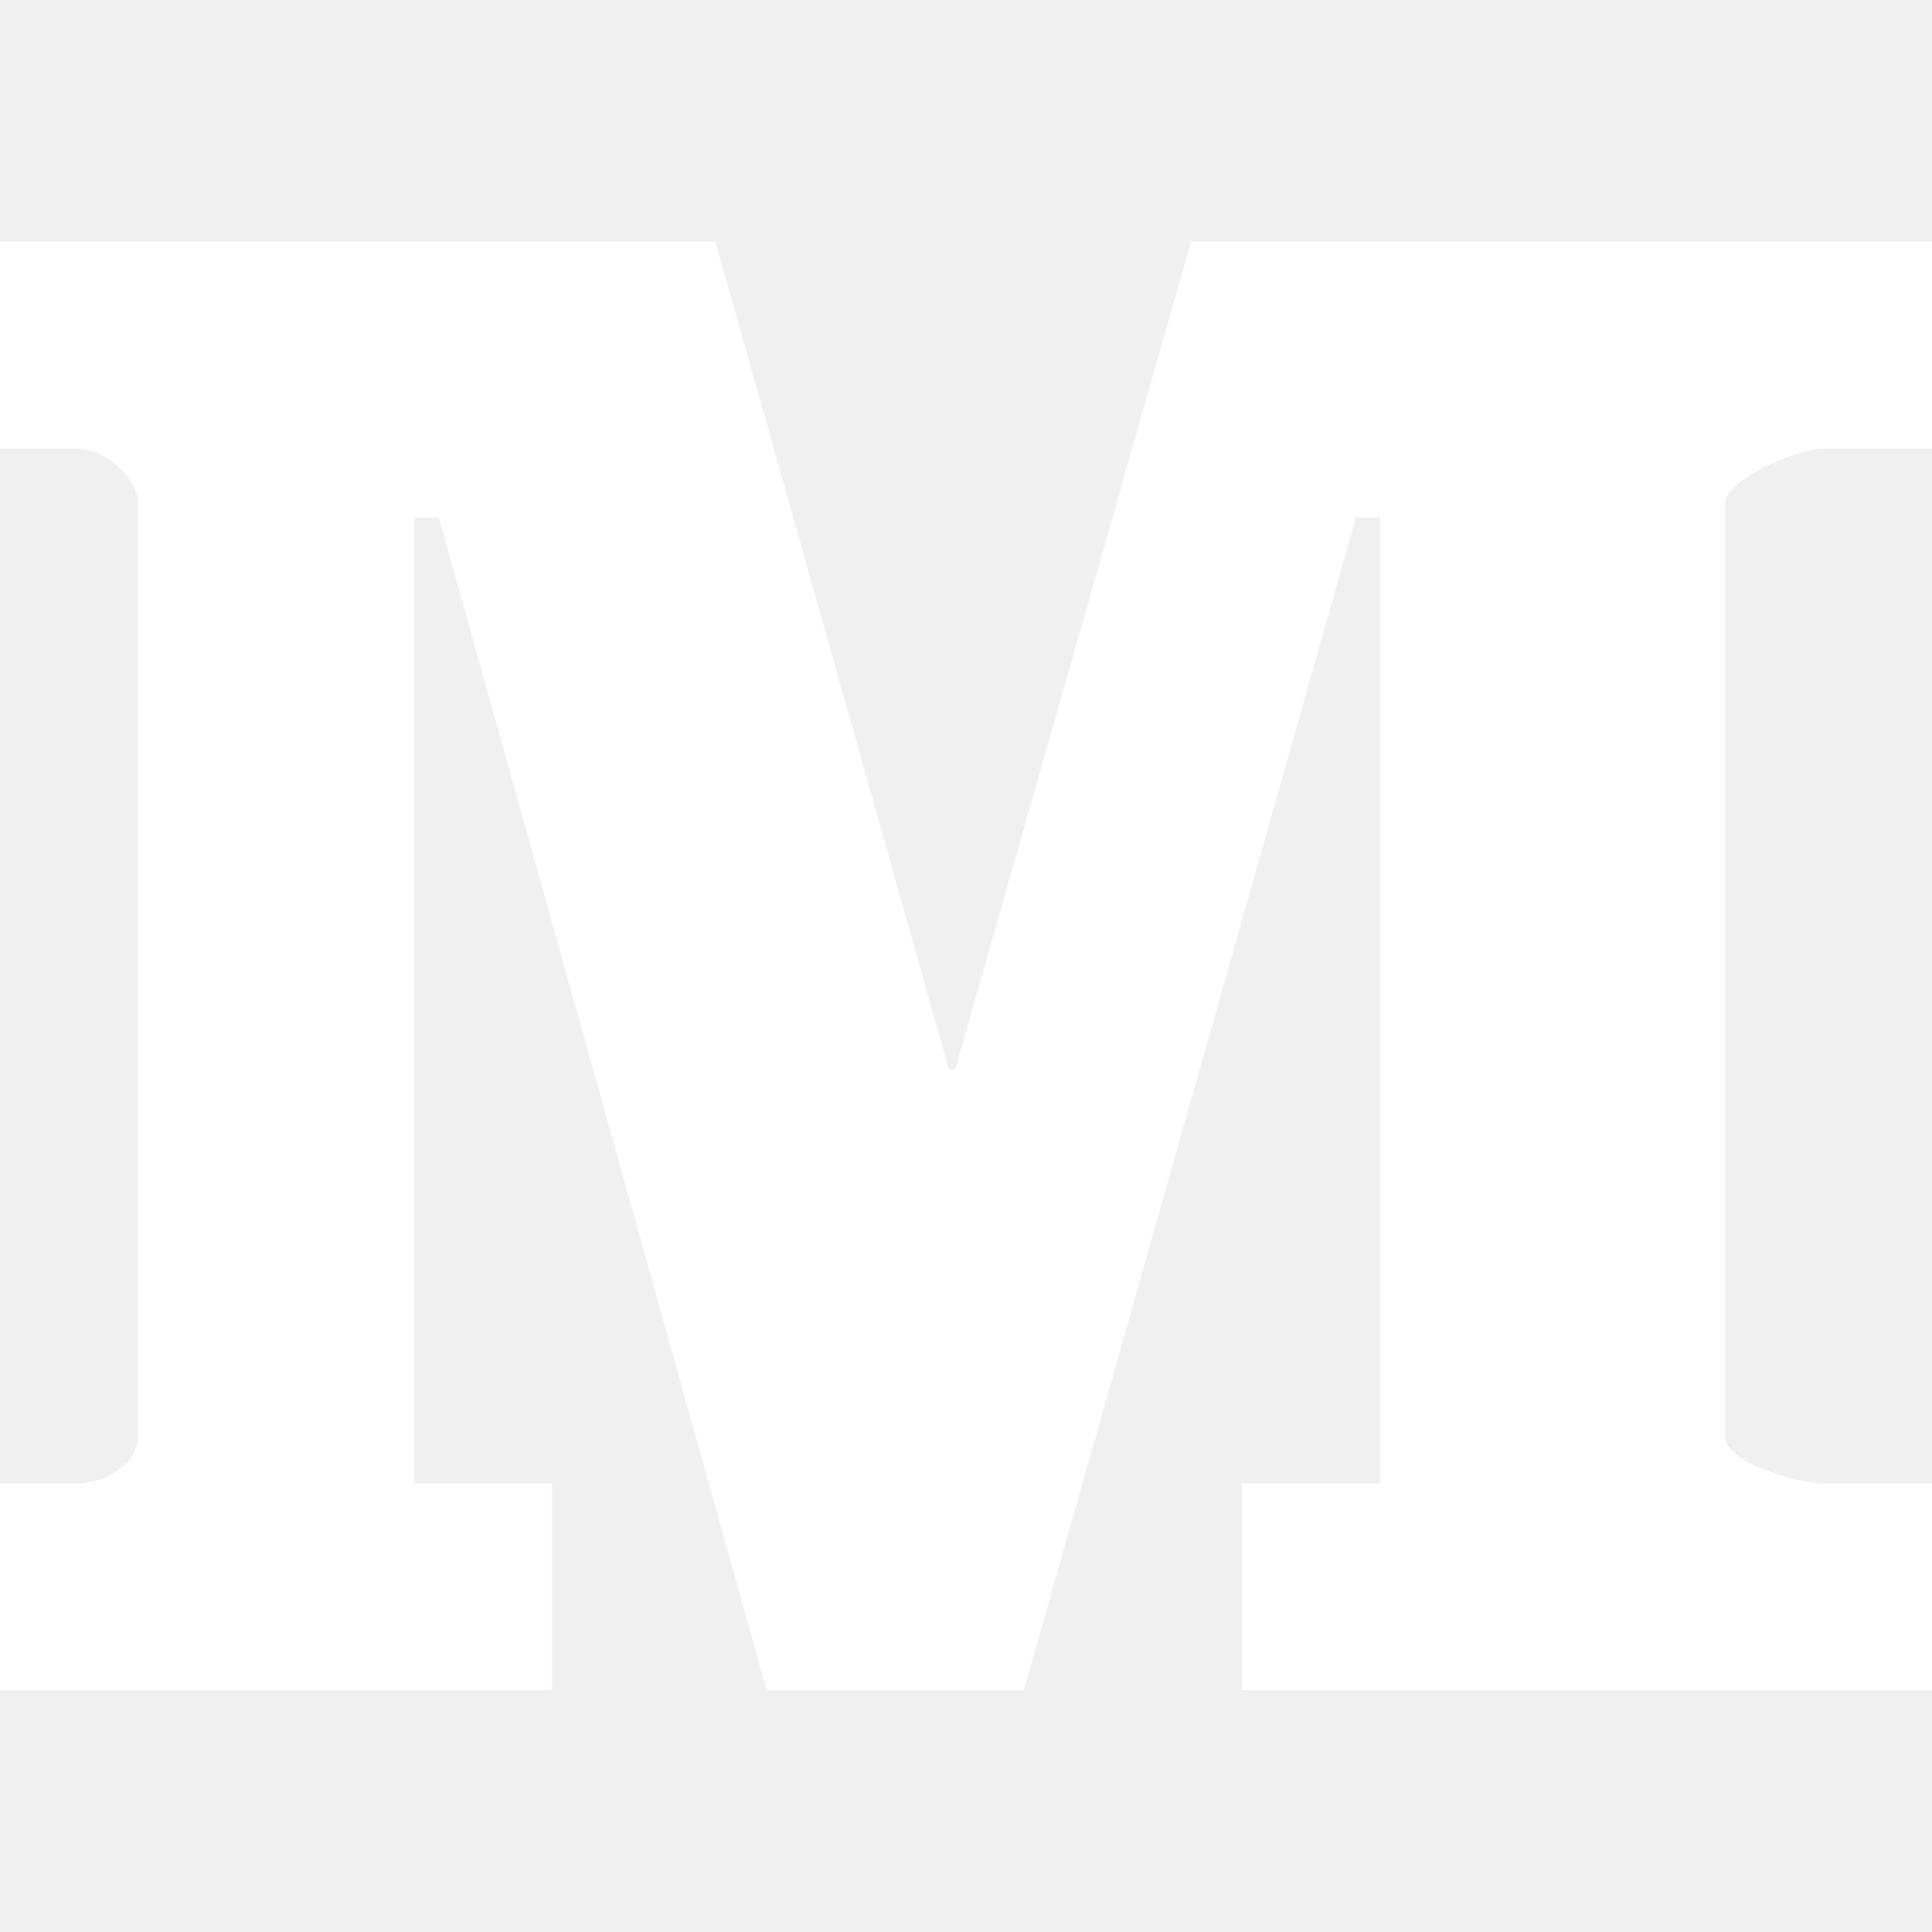
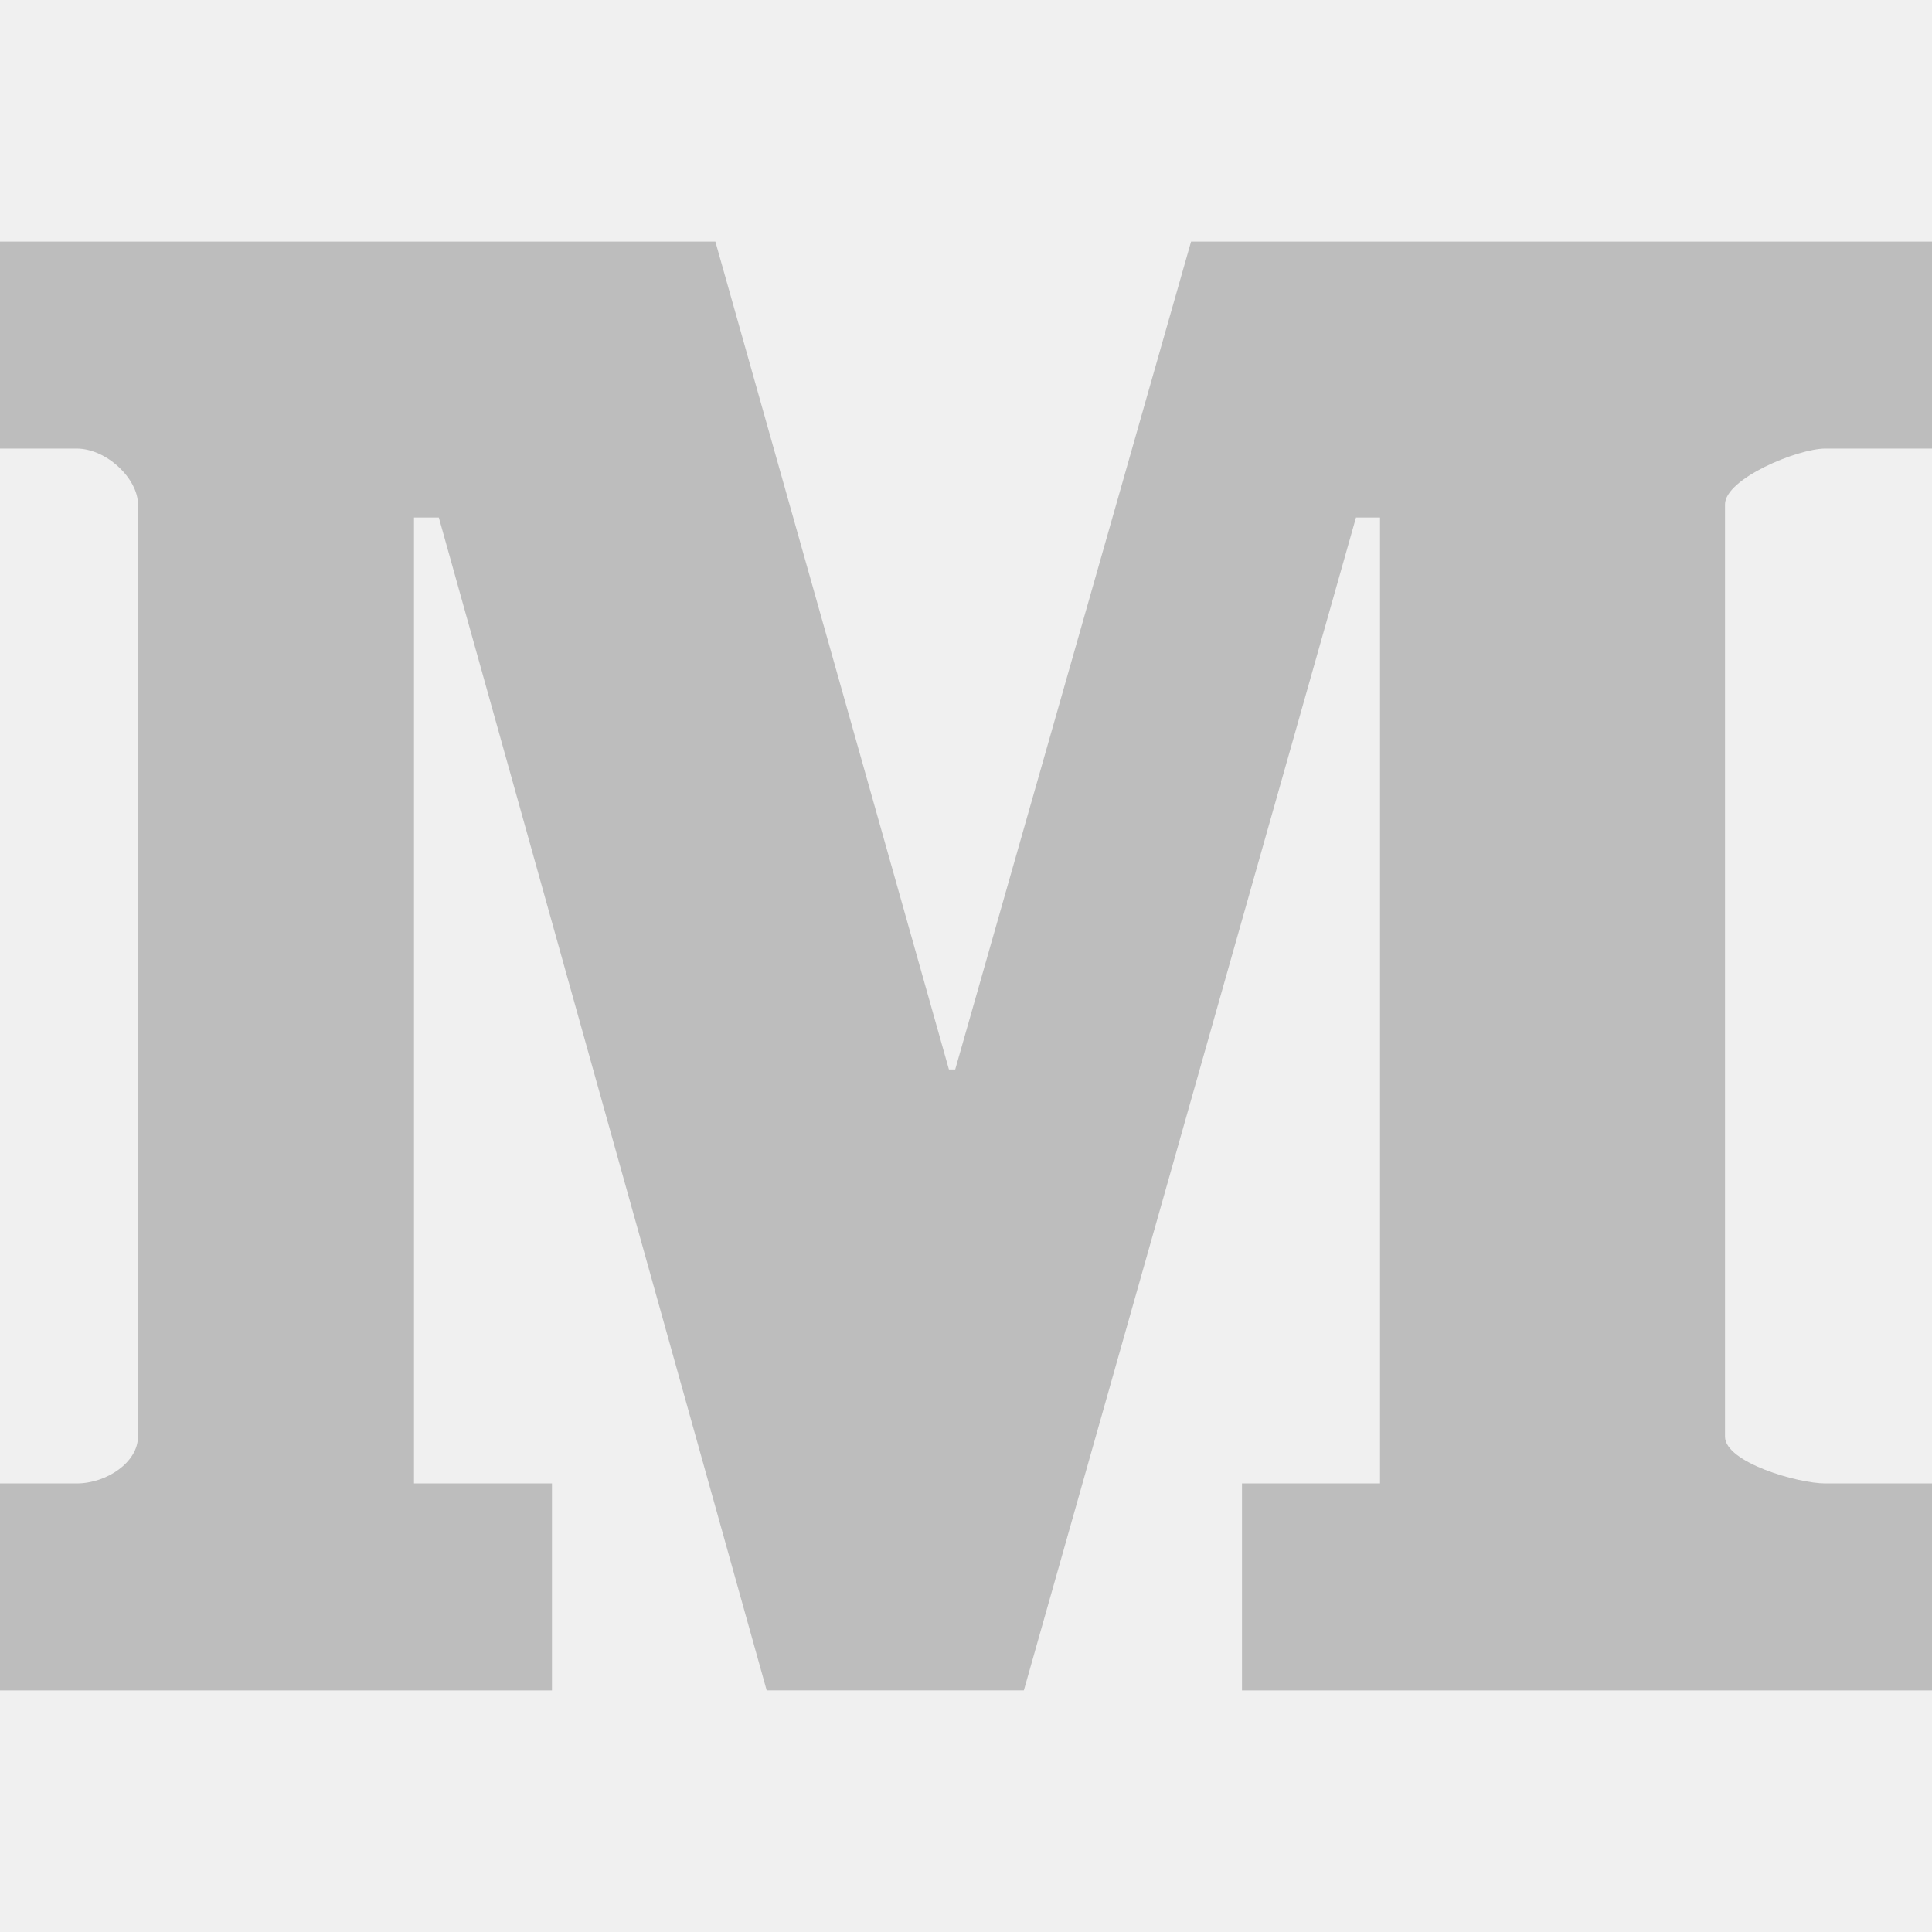
<svg xmlns="http://www.w3.org/2000/svg" width="512px" height="512px" enable-background="new 0 0 483.86 483.86" version="1.1" viewBox="0 0 483.86 483.86" xml:space="preserve">
-   <path d="m483.86 112.34h-26.699c-6.952 0-25.143 7.552-25.143 13.981v233.47c0 6.445 18.191 11.729 25.143 11.729h26.699v51.835h-172.81v-51.835h34.57v-241.91h-6.016l-83.186 293.74h-64.406l-82.11-293.74h-6.219v241.91h34.555v51.835h-138.24v-51.835h19.173c7.527 0 15.383-5.283 15.383-11.729v-233.47c0-6.43-7.855-13.981-15.383-13.981h-19.173v-51.841h179.16l58.496 207.34h1.574l59.073-207.34h185.56v51.841z" fill="#fff" />
+   <path d="m483.86 112.34h-26.699c-6.952 0-25.143 7.552-25.143 13.981v233.47c0 6.445 18.191 11.729 25.143 11.729h26.699v51.835h-172.81v-51.835h34.57v-241.91h-6.016l-83.186 293.74h-64.406l-82.11-293.74h-6.219v241.91h34.555v51.835h-138.24v-51.835h19.173c7.527 0 15.383-5.283 15.383-11.729v-233.47c0-6.43-7.855-13.981-15.383-13.981h-19.173v-51.841h179.16l58.496 207.34h1.574l59.073-207.34h185.56v51.841z" fill="#bdbdbd" />
</svg>
